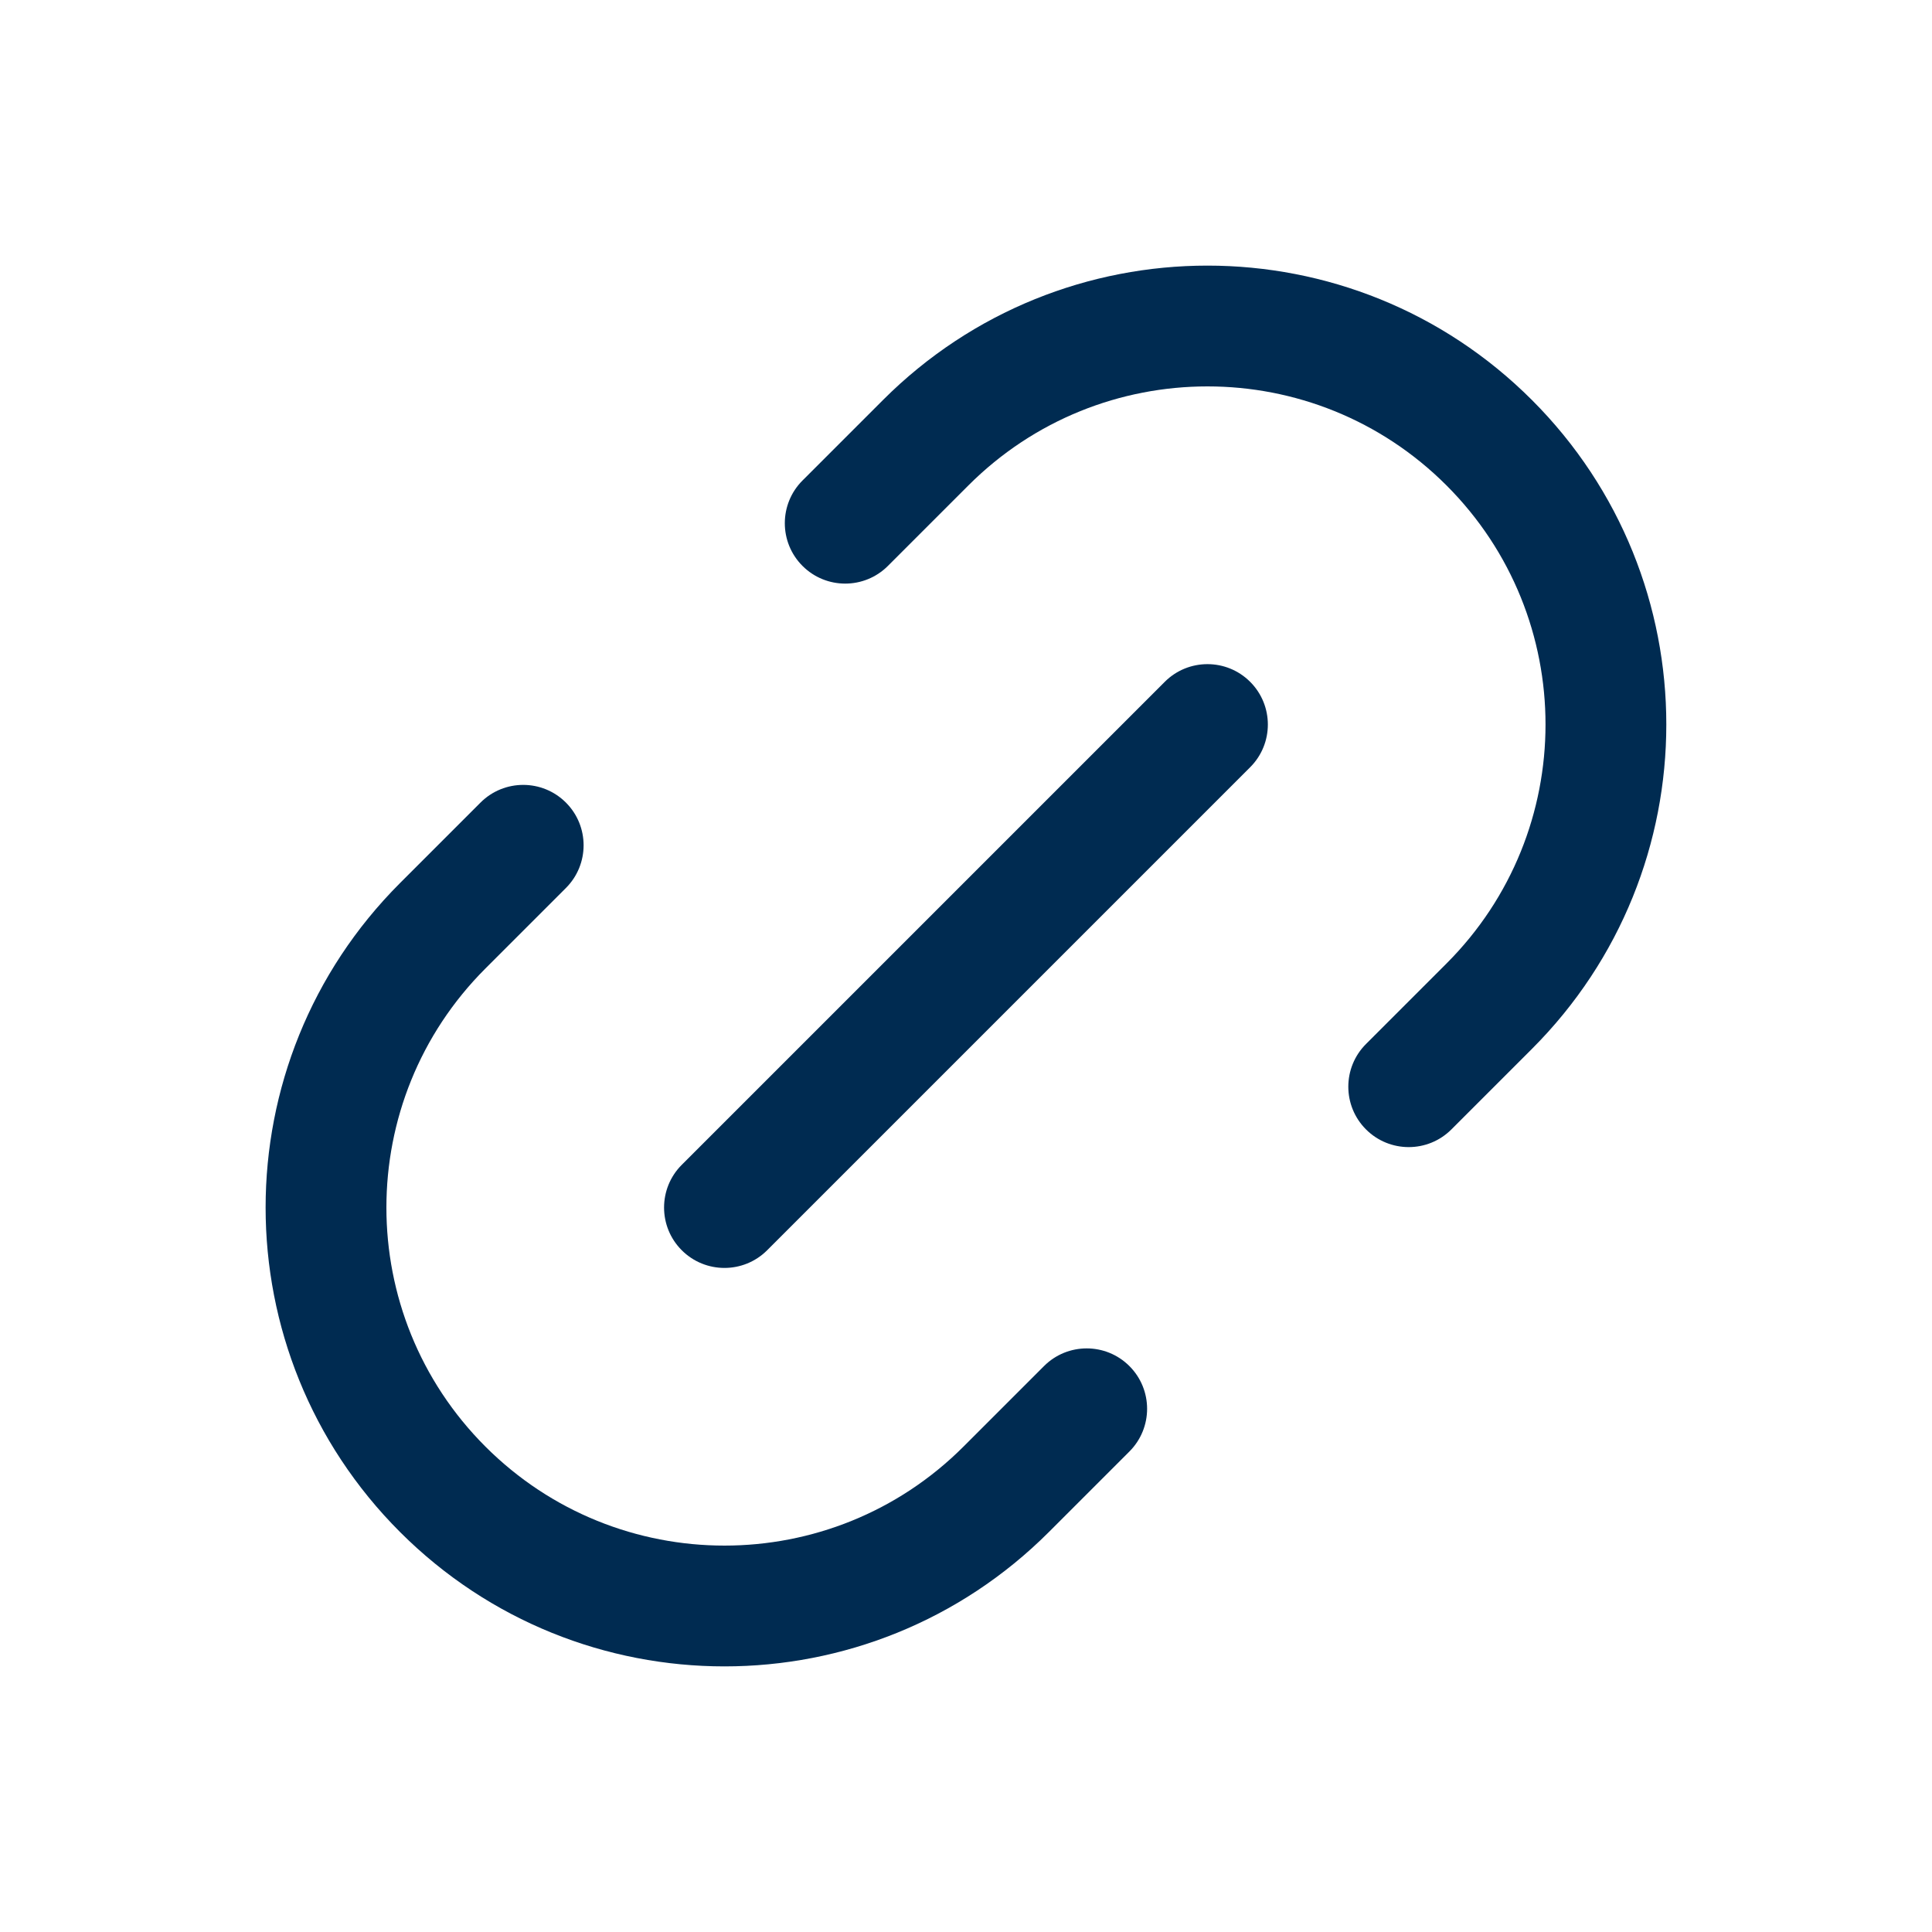
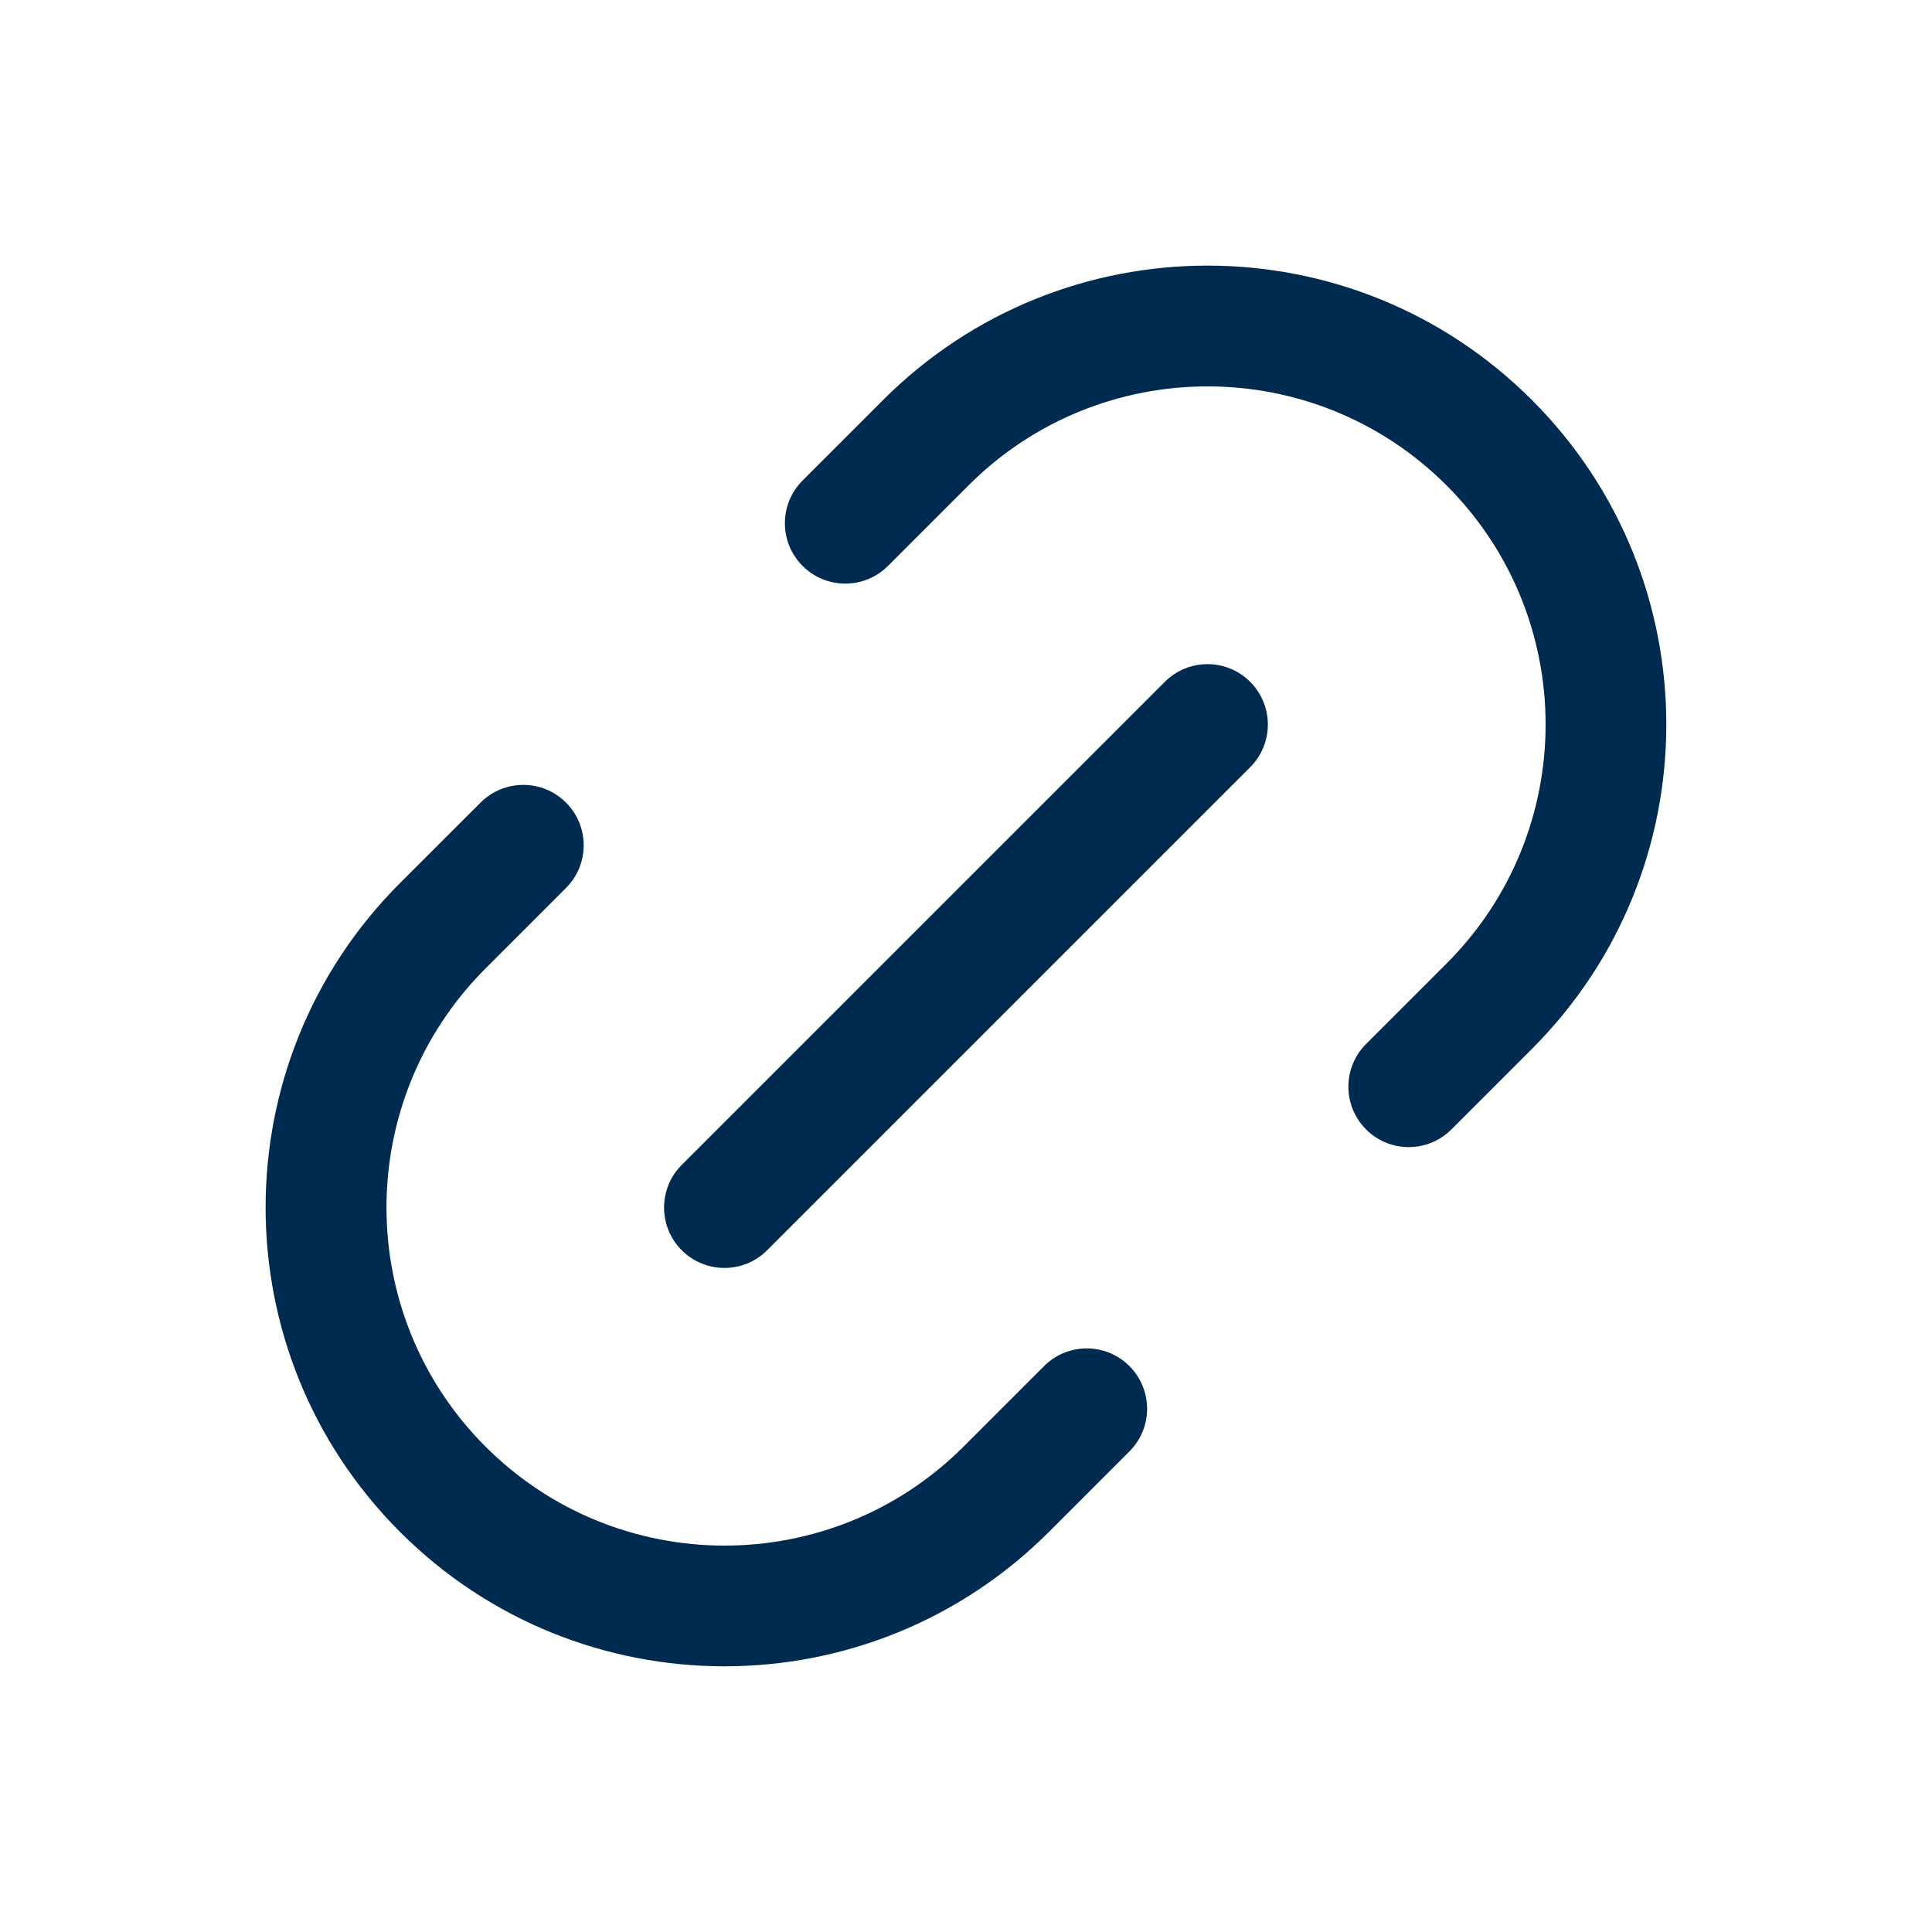
<svg xmlns="http://www.w3.org/2000/svg" width="24" height="24" viewBox="0 0 24 24" fill="none">
-   <path fill-rule="evenodd" clip-rule="evenodd" d="M11.03,7.03c-0.293,0.293 -0.768,0.293 -1.061,0c-0.293,-0.293 -0.293,-0.768 0,-1.061l1,-1c2.226,-2.226 5.835,-2.226 8.061,0c2.226,2.226 2.226,5.835 0,8.061l-1,1c-0.293,0.293 -0.768,0.293 -1.061,0c-0.293,-0.293 -0.293,-0.768 0,-1.061l1,-1c1.64,-1.64 1.64,-4.299 0,-5.939c-1.64,-1.64 -4.299,-1.64 -5.939,0zM15.53,8.47c0.293,0.293 0.293,0.768 0,1.061l-6,6c-0.293,0.293 -0.768,0.293 -1.061,0c-0.293,-0.293 -0.293,-0.768 0,-1.061l6,-6c0.293,-0.293 0.768,-0.293 1.061,0zM7.03,9.97c0.293,0.293 0.293,0.768 0,1.061l-1,1c-1.64,1.64 -1.64,4.299 0,5.939c1.64,1.64 4.299,1.64 5.939,0l1,-1c0.293,-0.293 0.768,-0.293 1.061,0c0.293,0.293 0.293,0.768 0,1.061l-1,1c-2.226,2.226 -5.835,2.226 -8.061,0c-2.226,-2.226 -2.226,-5.835 0,-8.061l1,-1c0.293,-0.293 0.768,-0.293 1.061,0z" fill="#002B51" />
+   <path fill-rule="evenodd" clip-rule="evenodd" d="M19.03,13.03l-1,1c-0.293,0.293 -0.768,0.293 -1.06,0c-0.293,-0.293 -0.293,-0.768 0,-1.061l1,-1c1.64,-1.64 1.64,-4.299 0,-5.939c-1.64,-1.64 -4.299,-1.64 -5.939,0l-1,1c-0.293,0.293 -0.768,0.293 -1.061,0c-0.293,-0.293 -0.293,-0.768 0,-1.061l1,-1c2.226,-2.226 5.835,-2.226 8.06,0c2.226,2.226 2.226,5.835 0,8.061zM14.47,8.47c0.293,-0.293 0.768,-0.293 1.06,0c0.293,0.293 0.293,0.768 0,1.061l-6,6c-0.293,0.293 -0.768,0.293 -1.061,0c-0.293,-0.293 -0.293,-0.768 0,-1.06zM5.97,9.97c0.293,-0.293 0.768,-0.293 1.061,0c0.293,0.293 0.293,0.768 0,1.061l-1,1c-1.64,1.64 -1.64,4.299 0,5.939c1.64,1.64 4.299,1.64 5.939,0l1,-1c0.293,-0.293 0.768,-0.293 1.06,0c0.293,0.293 0.293,0.768 0,1.06l-1,1c-2.226,2.226 -5.835,2.226 -8.061,0c-2.226,-2.226 -2.226,-5.835 0,-8.06z" fill="#002B51" />
</svg>
